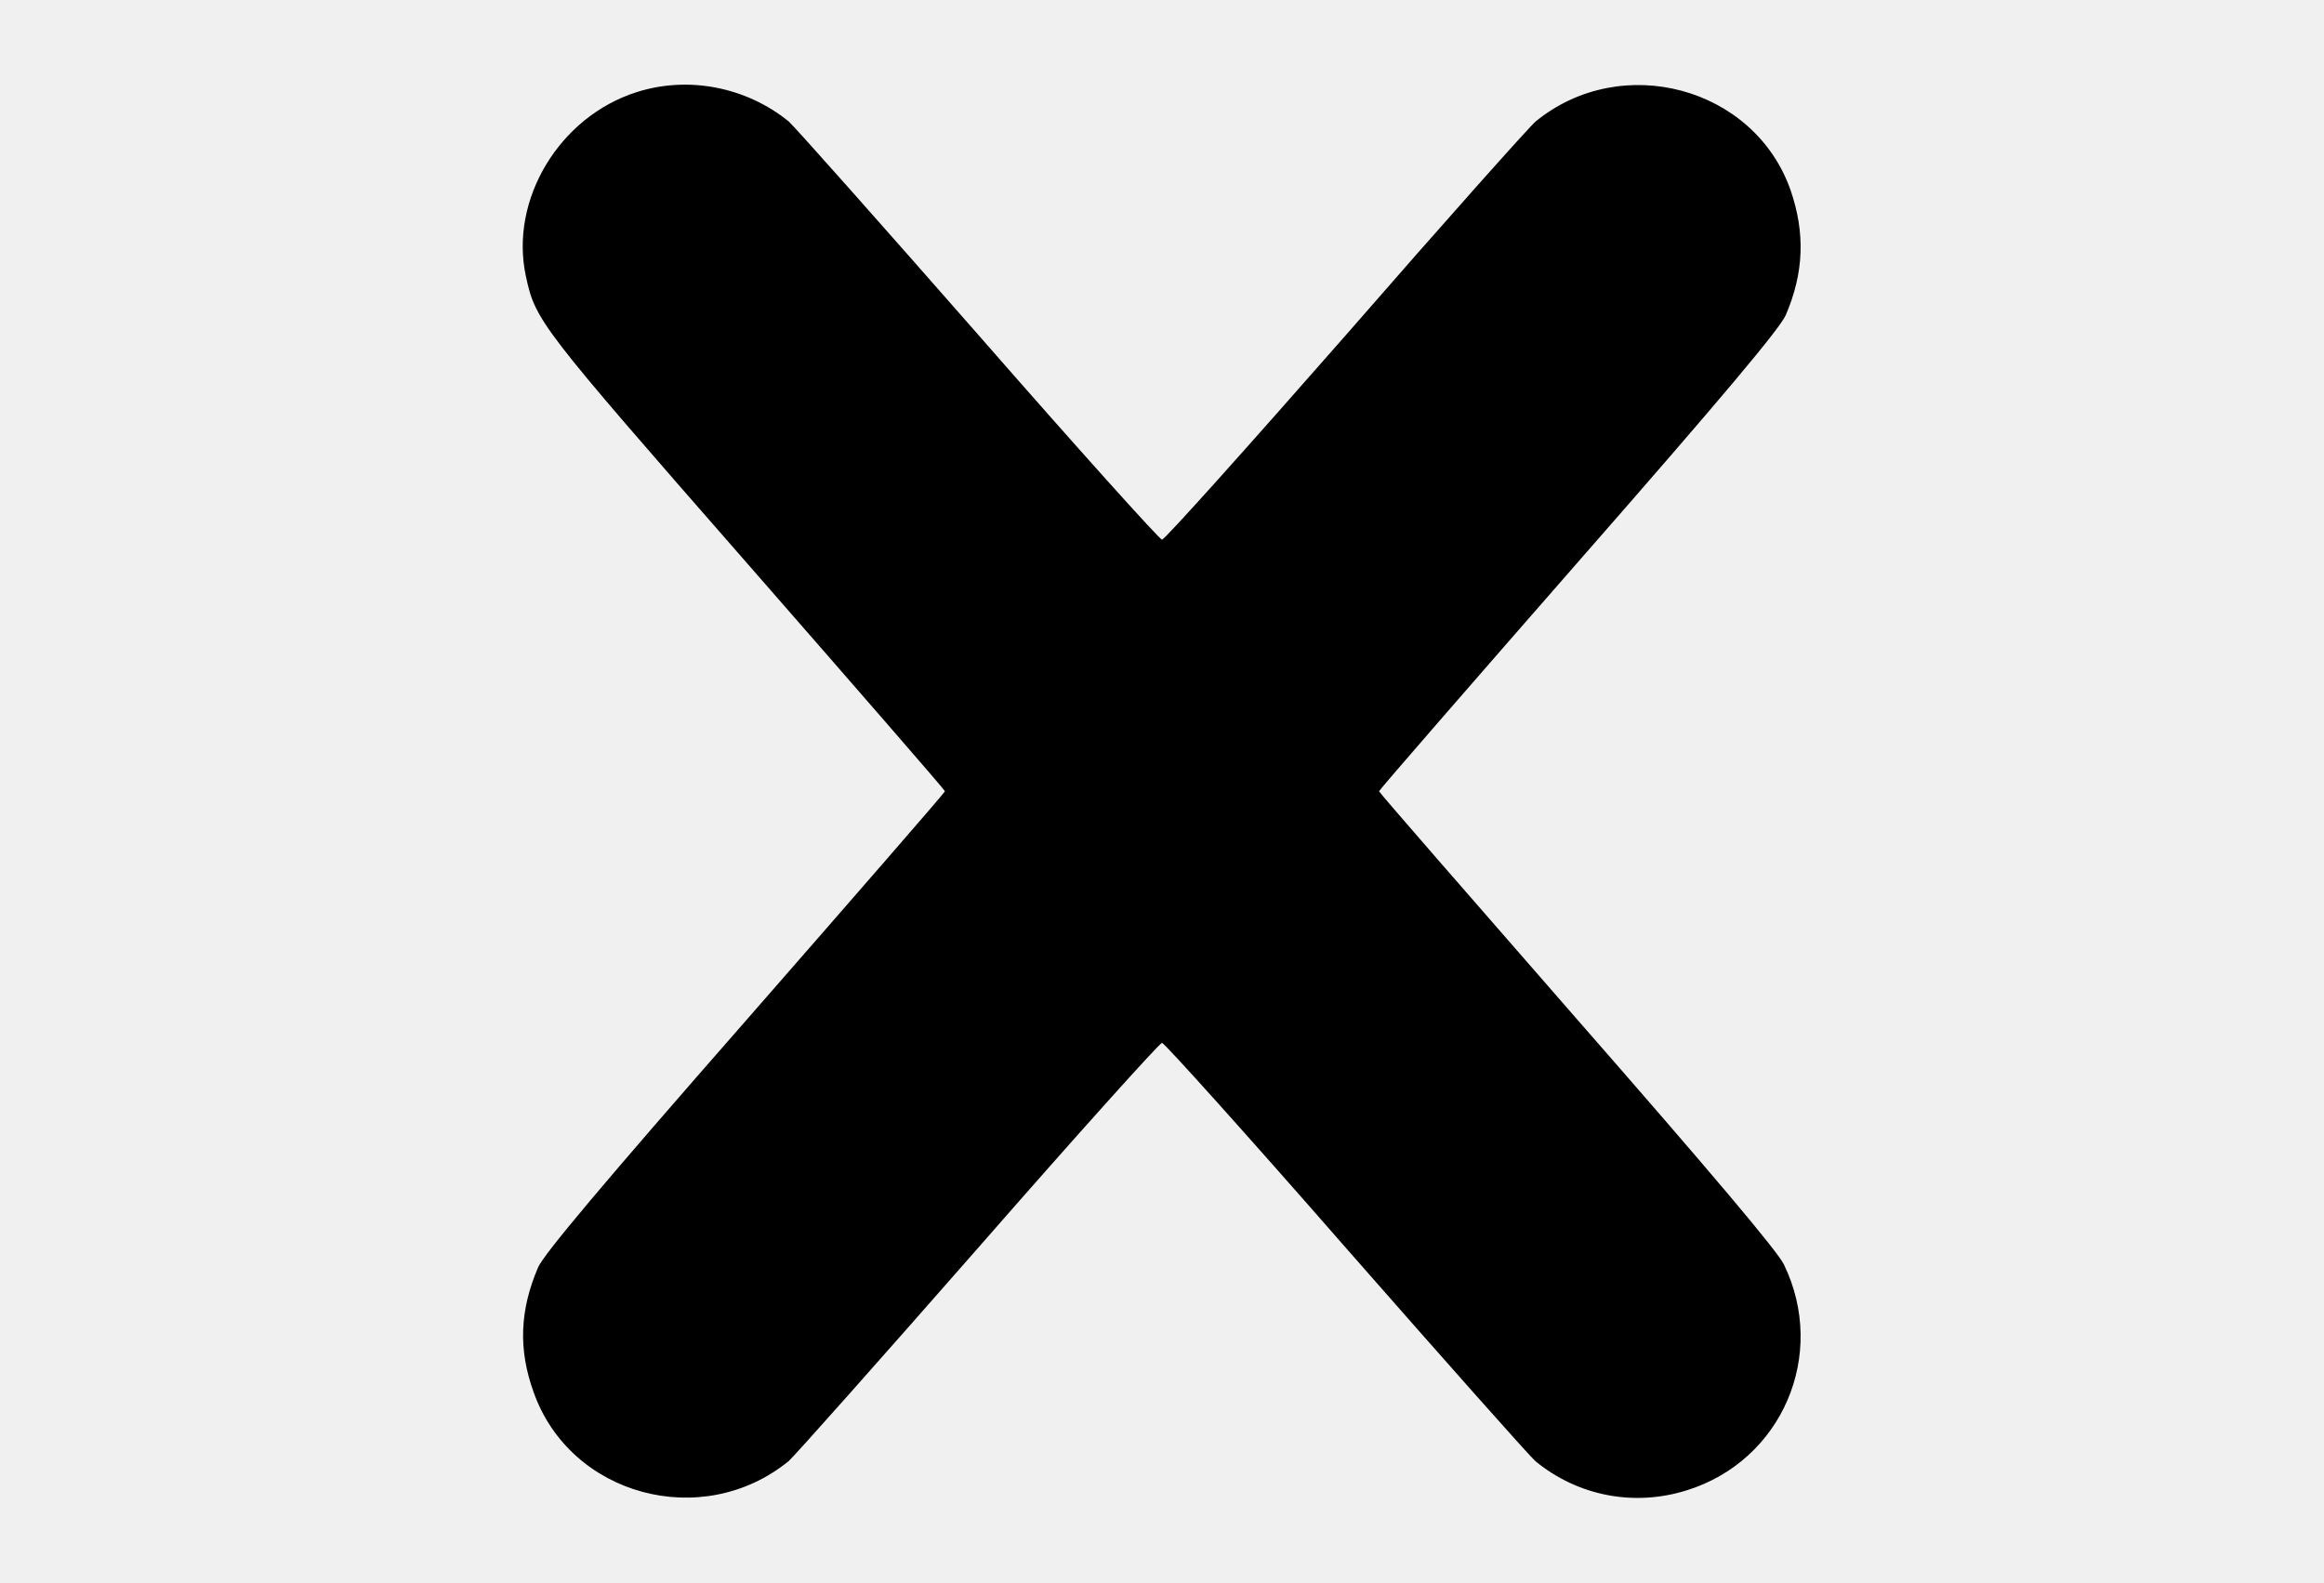
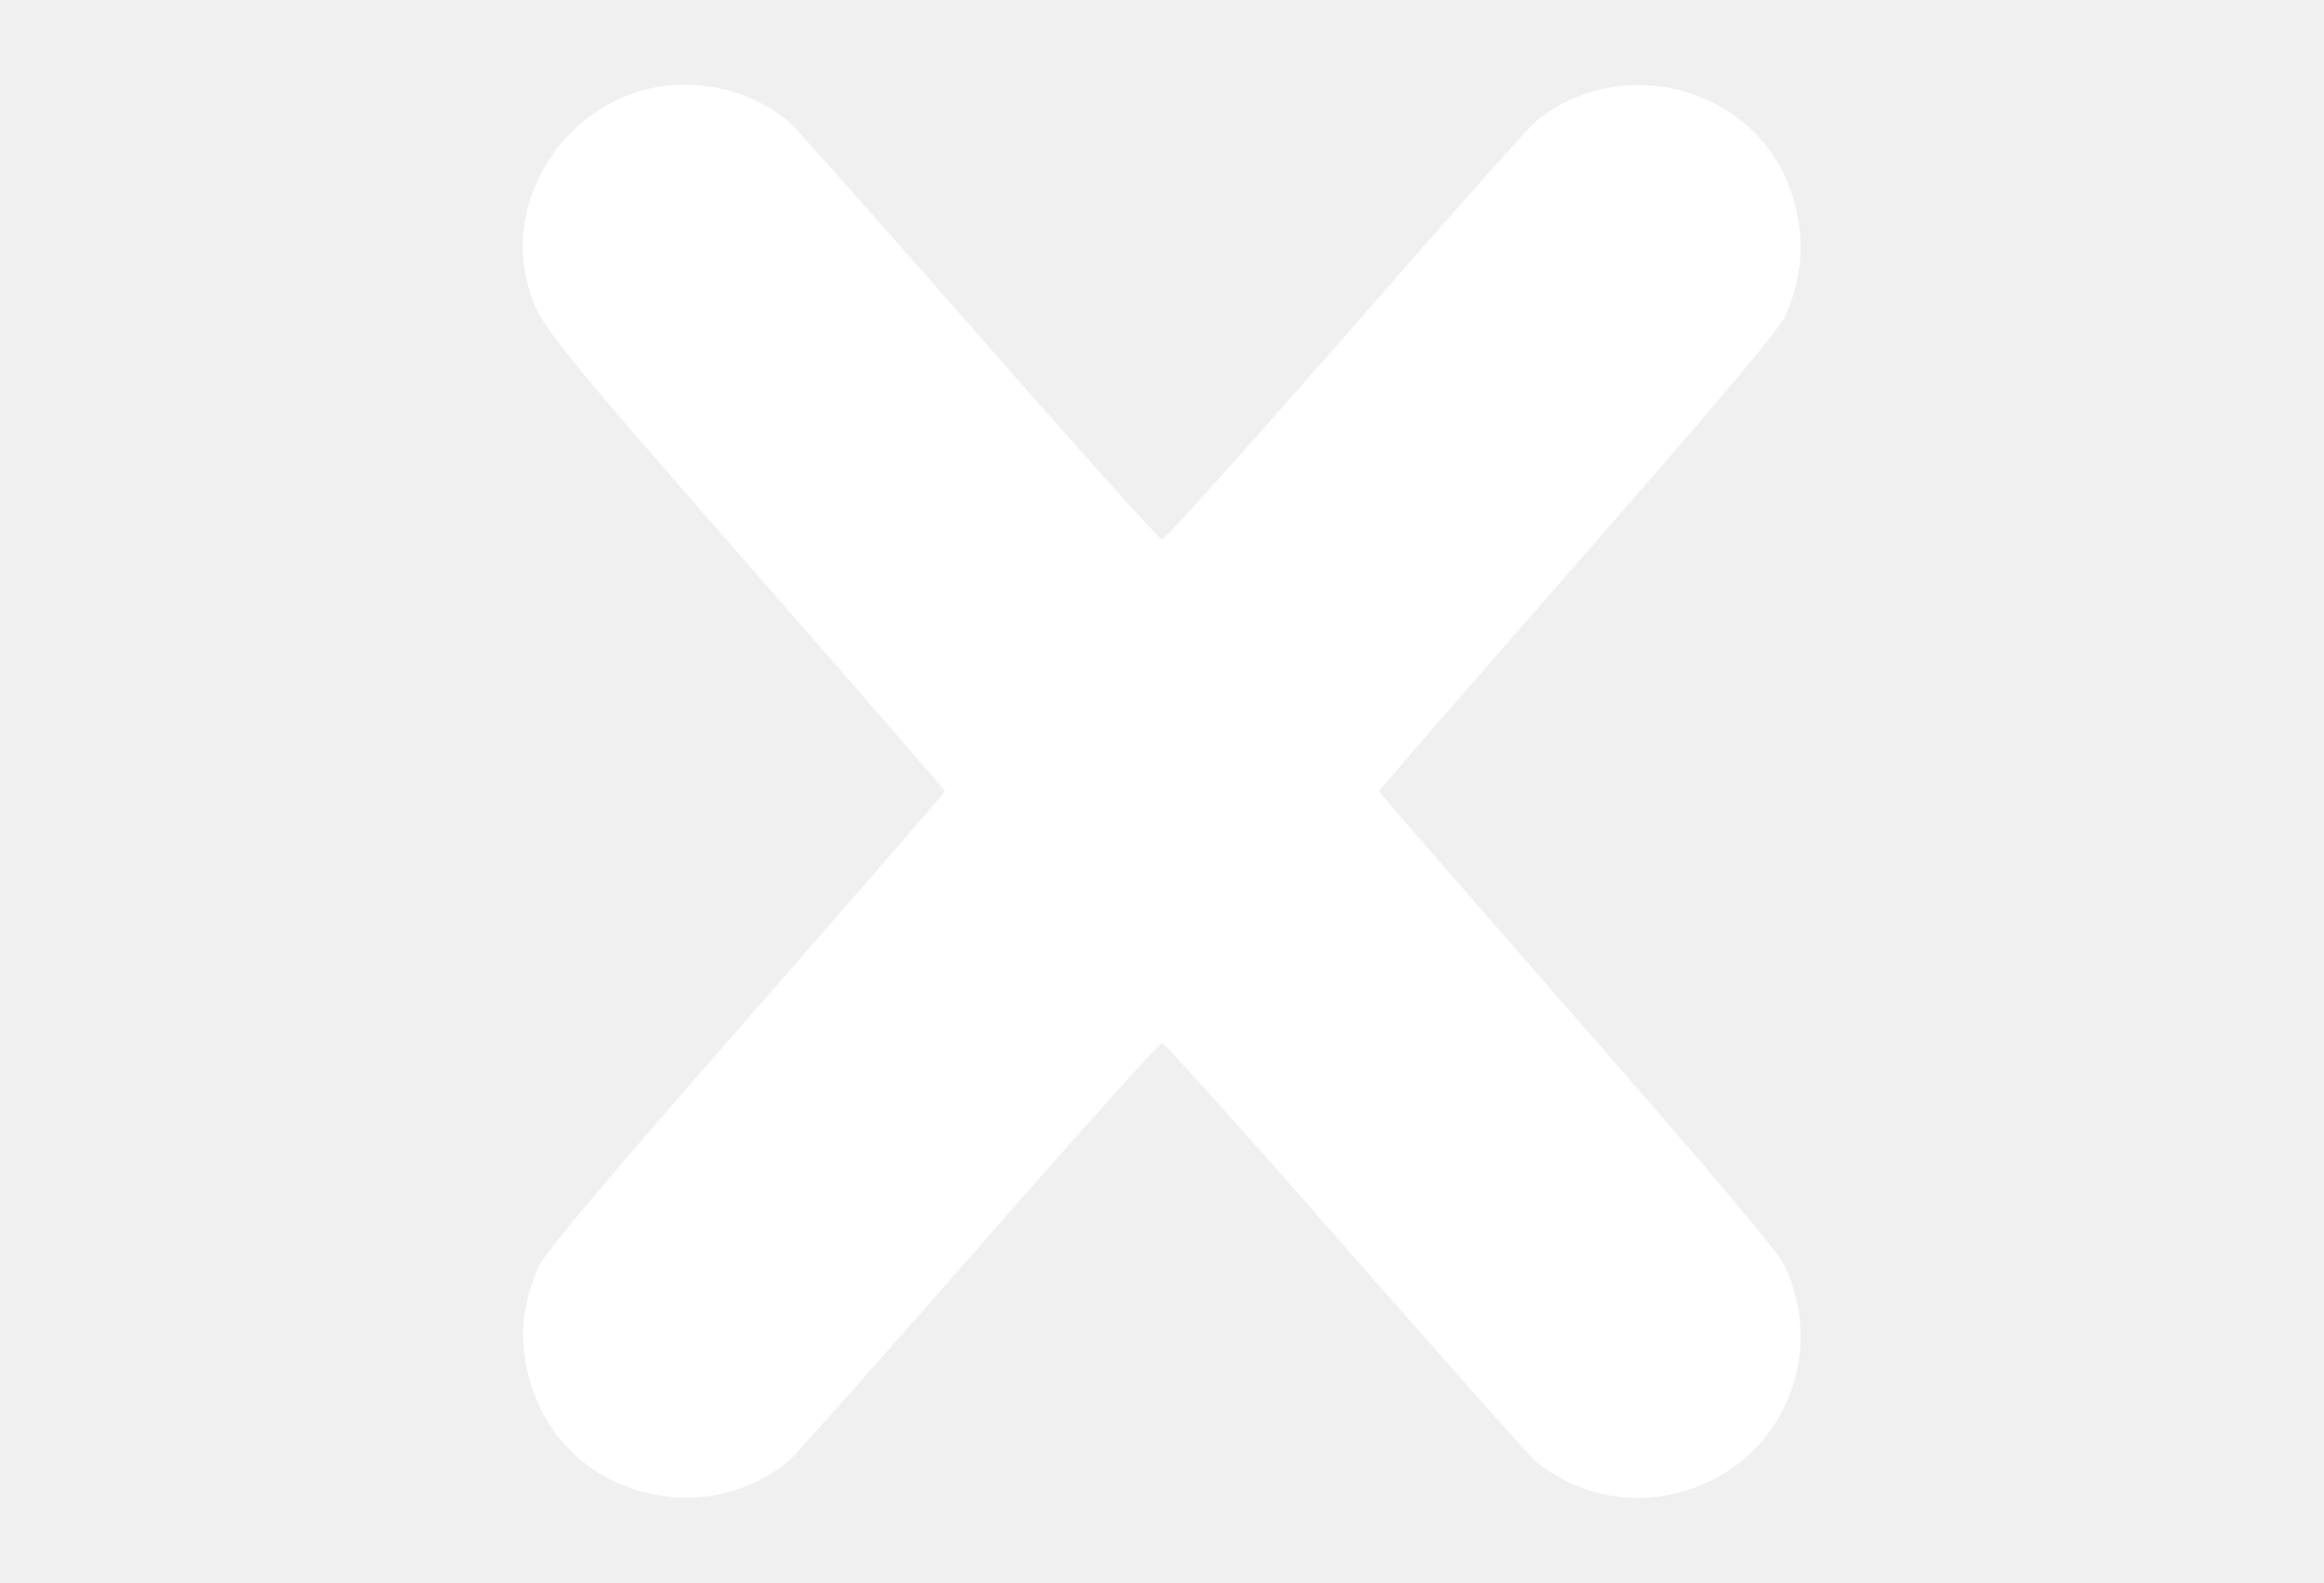
<svg xmlns="http://www.w3.org/2000/svg" version="1.0" width="605pt" height="412pt" viewBox="0 0 605 412" preserveAspectRatio="xMidYMid meet">
-   <g transform="translate(0,412) scale(0.1,-0.1)" fill="#000000" stroke="none">
+   <g transform="translate(0,412) scale(0.1,-0.1)" fill="#fff" stroke="none">
    <path d="M1657 3880 c-201 -64 -331 -280 -288 -479 25 -116 34 -128 572 -743 285 -326 519 -595 519 -598 0 -3 -234 -272 -519 -598 -376 -429 -524 -606 -540 -641 -48 -112 -52 -214 -12 -325 95 -270 439 -363 664 -180 15 13 237 263 494 556 256 293 472 533 478 533 6 0 222 -240 478 -533 257 -293 479 -543 494 -556 111 -91 257 -119 394 -76 248 77 367 353 253 588 -17 35 -190 240 -540 640 -282 323 -514 589 -514 592 0 3 234 272 519 598 374 427 525 607 540 642 47 110 51 213 12 326 -95 268 -440 360 -663 178 -15 -12 -238 -262 -494 -556 -257 -293 -472 -533 -479 -533 -6 0 -222 240 -478 533 -257 293 -479 543 -494 556 -111 90 -262 119 -396 76z" />
  </g>
</svg>
